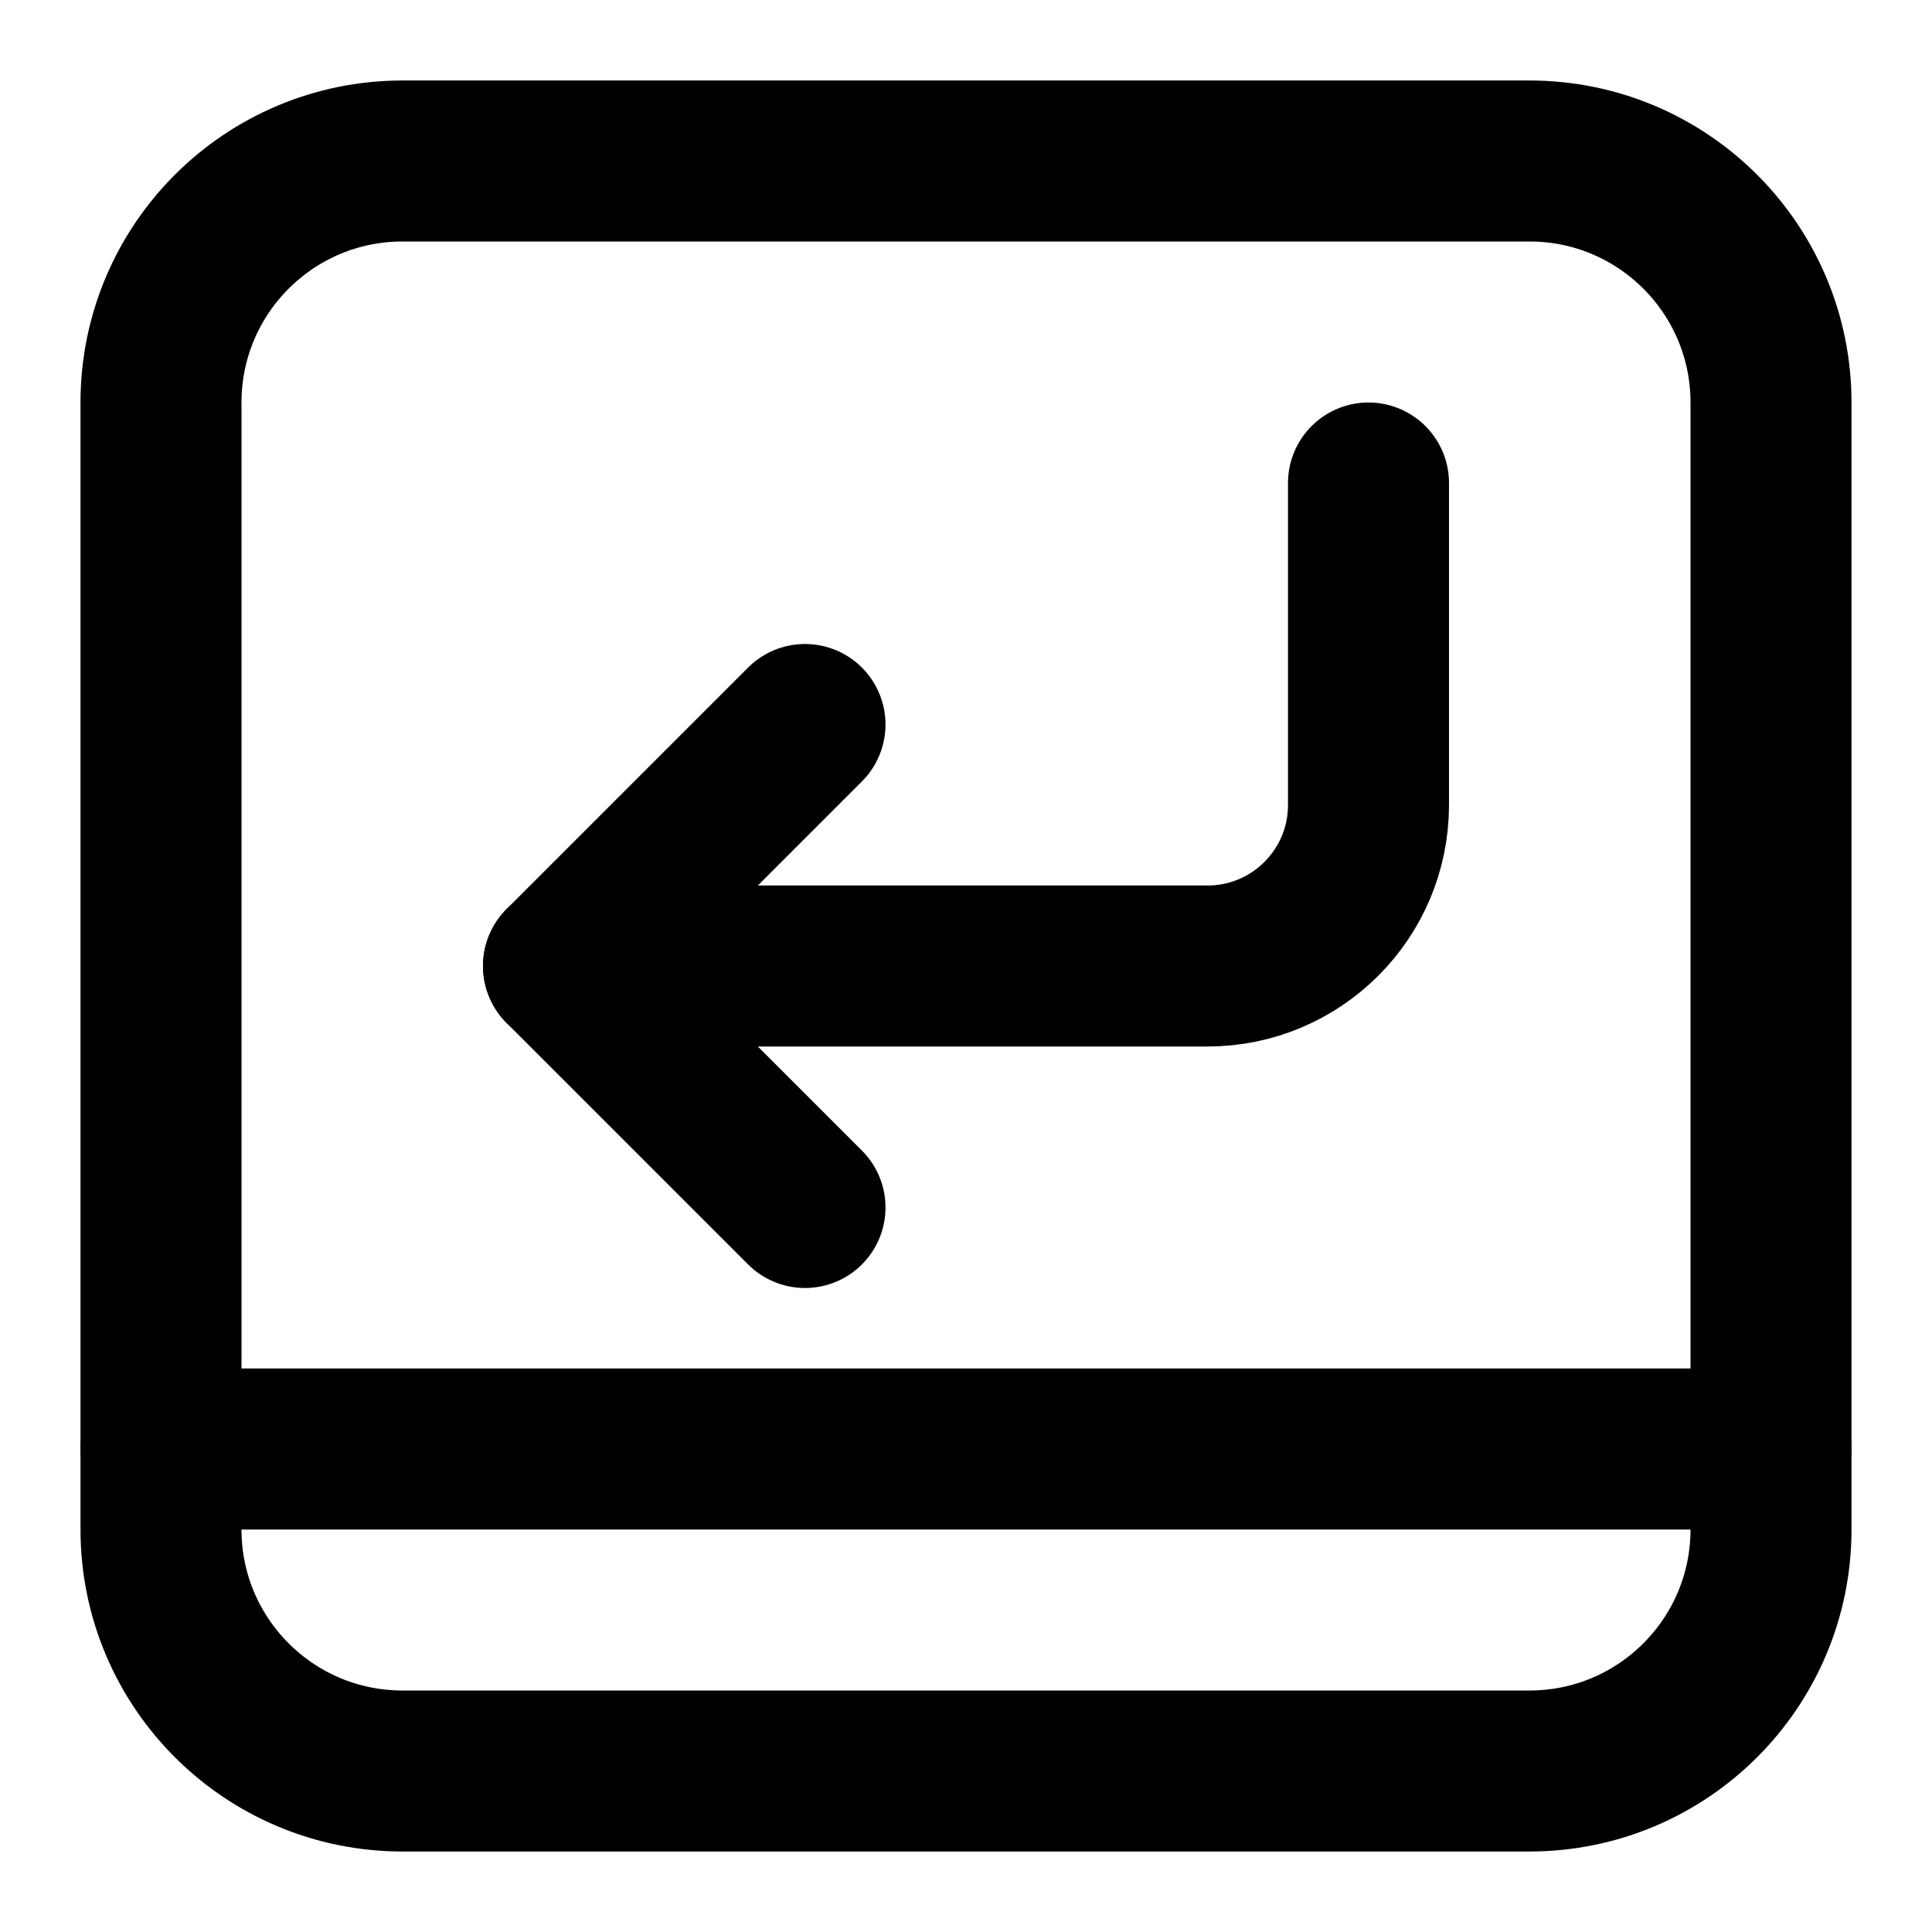
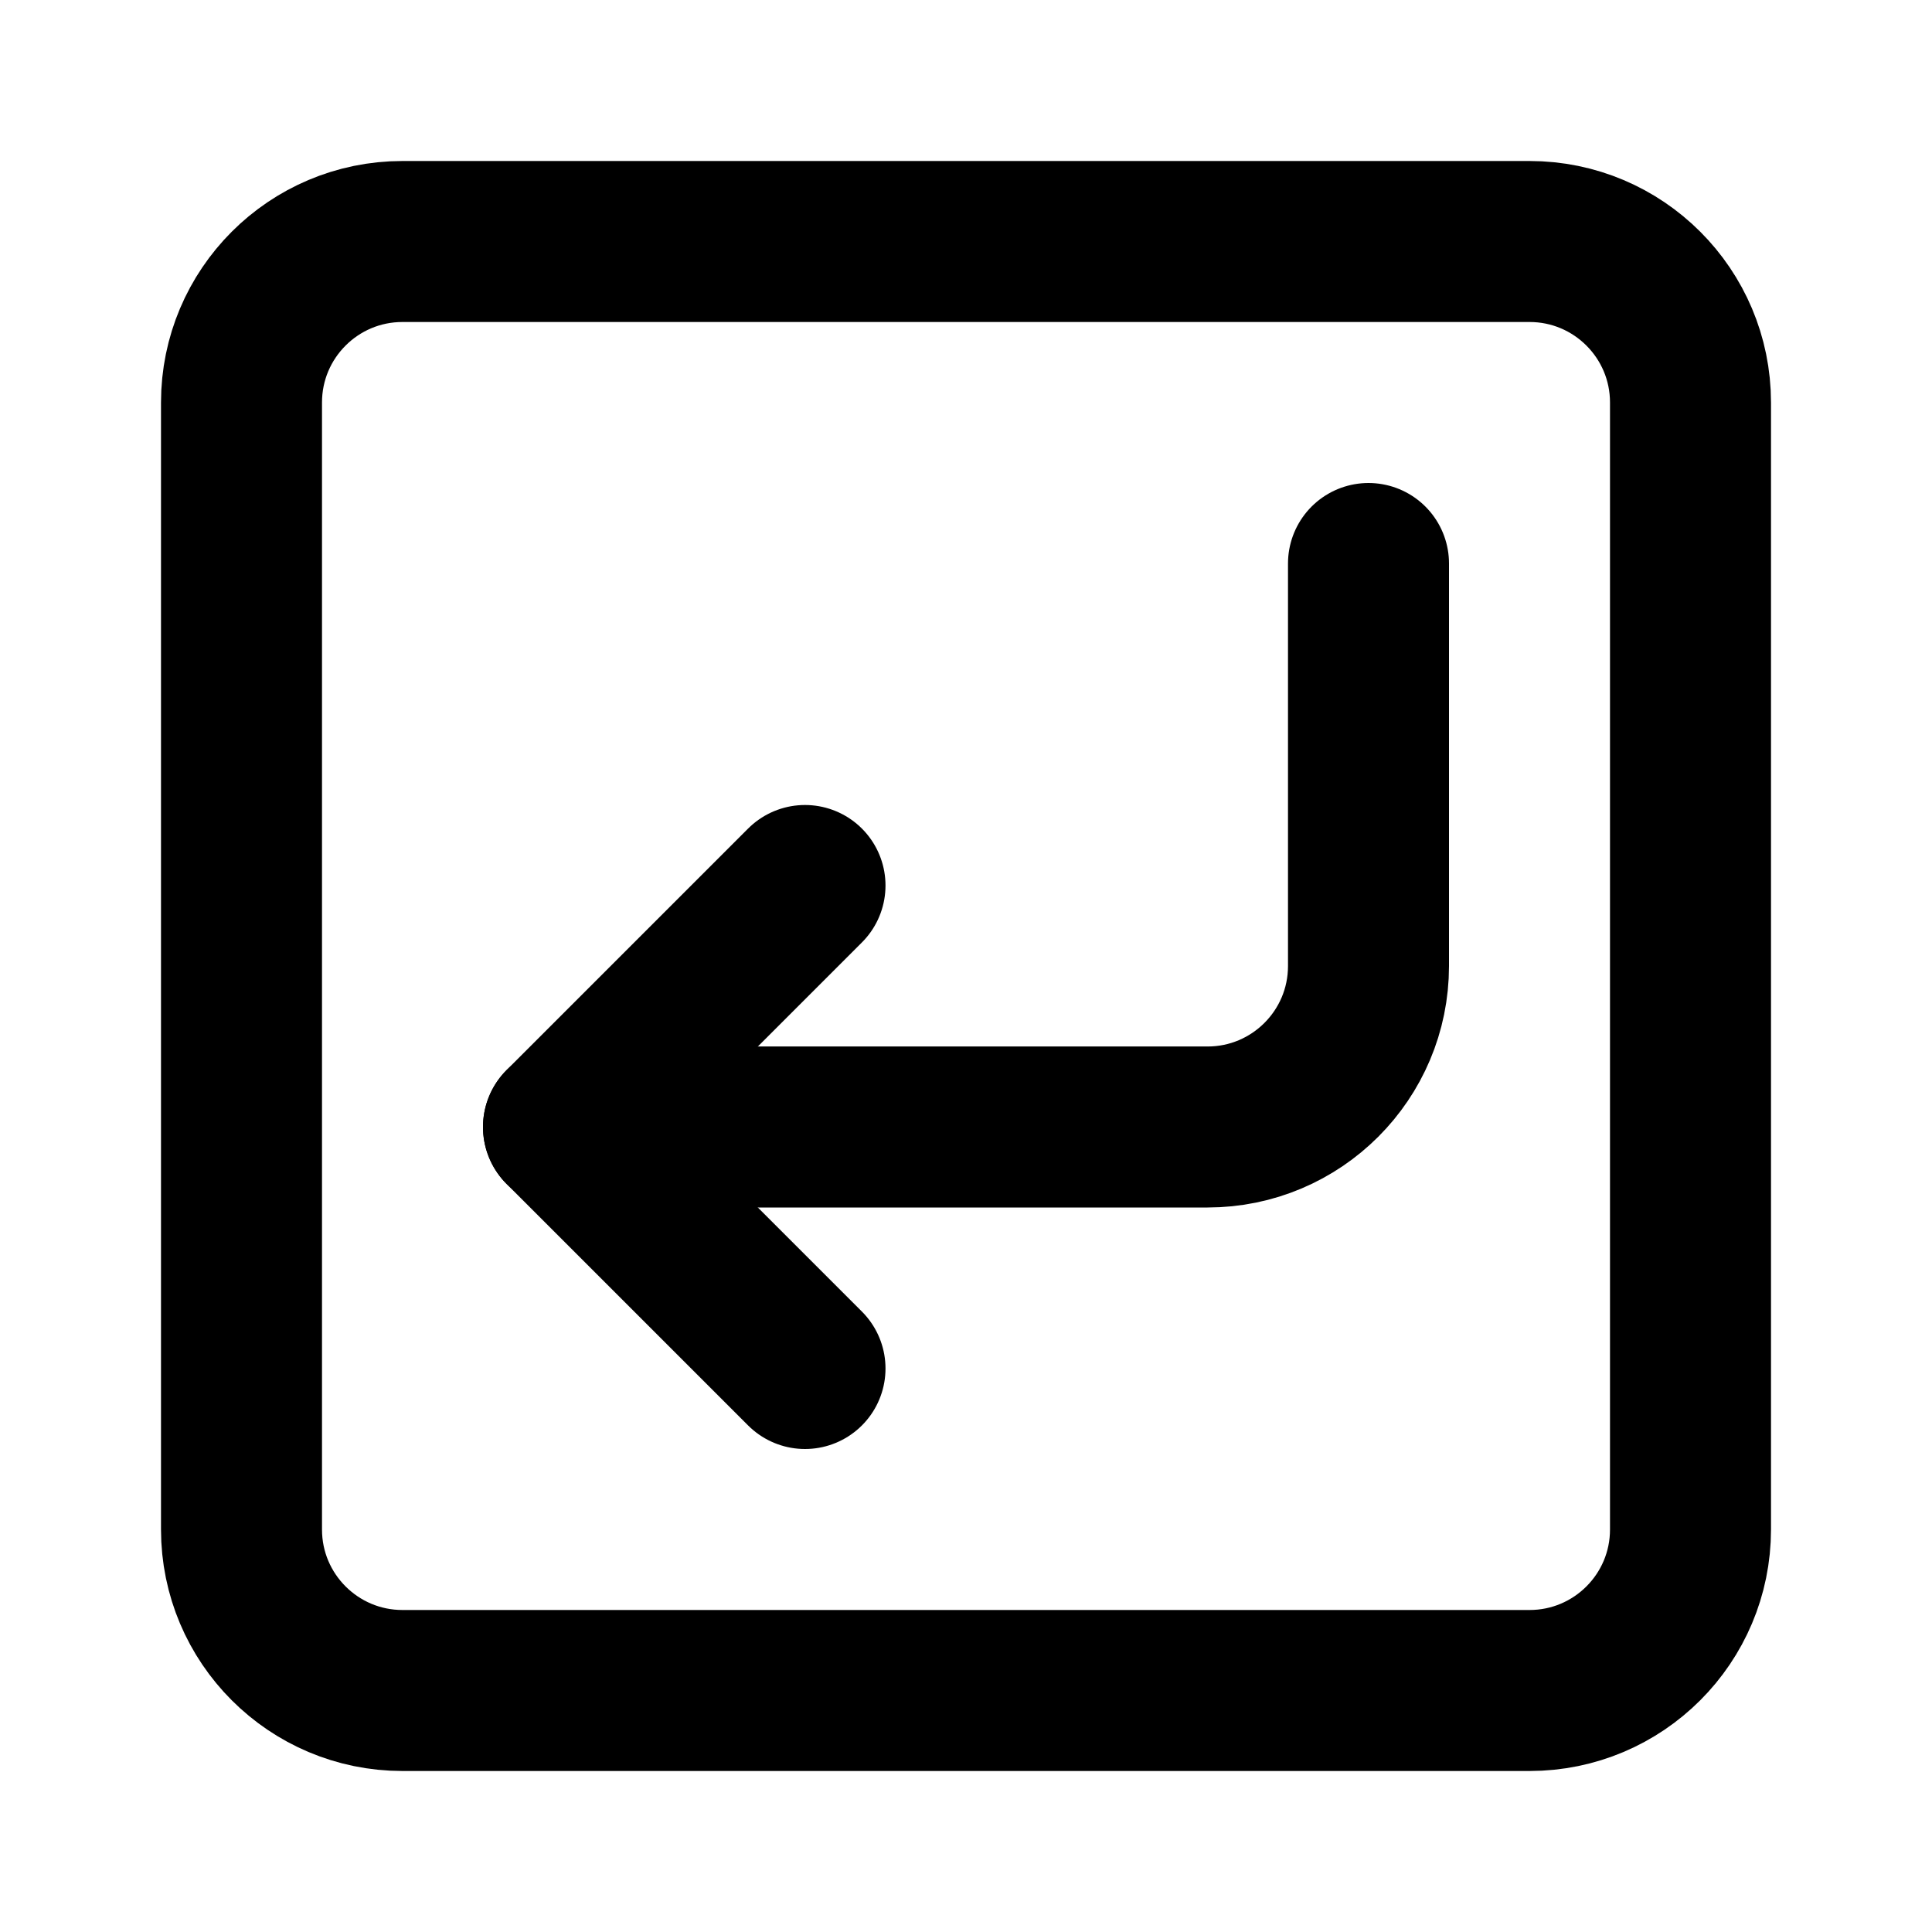
<svg xmlns="http://www.w3.org/2000/svg" width="24" height="24" viewBox="0 0 24 24" fill="none" stroke="currentColor" stroke-width="2" stroke-linecap="round" stroke-linejoin="round">
-   <rect x="2" y="2" width="20" height="20" rx="3" />
-   <path d="M2 18h20" />
-   <path d="M17 6v4a2 2 0 0 1-2 2H7" />
-   <path d="M10 9l-3 3 3 3" />
+   <rect x="3" y="3" width="18" height="18" rx="2" />
+   <path d="M17 7v5a2 2 0 0 1-2 2H7" />
+   <path d="M10 11l-3 3 3 3" />
</svg>
